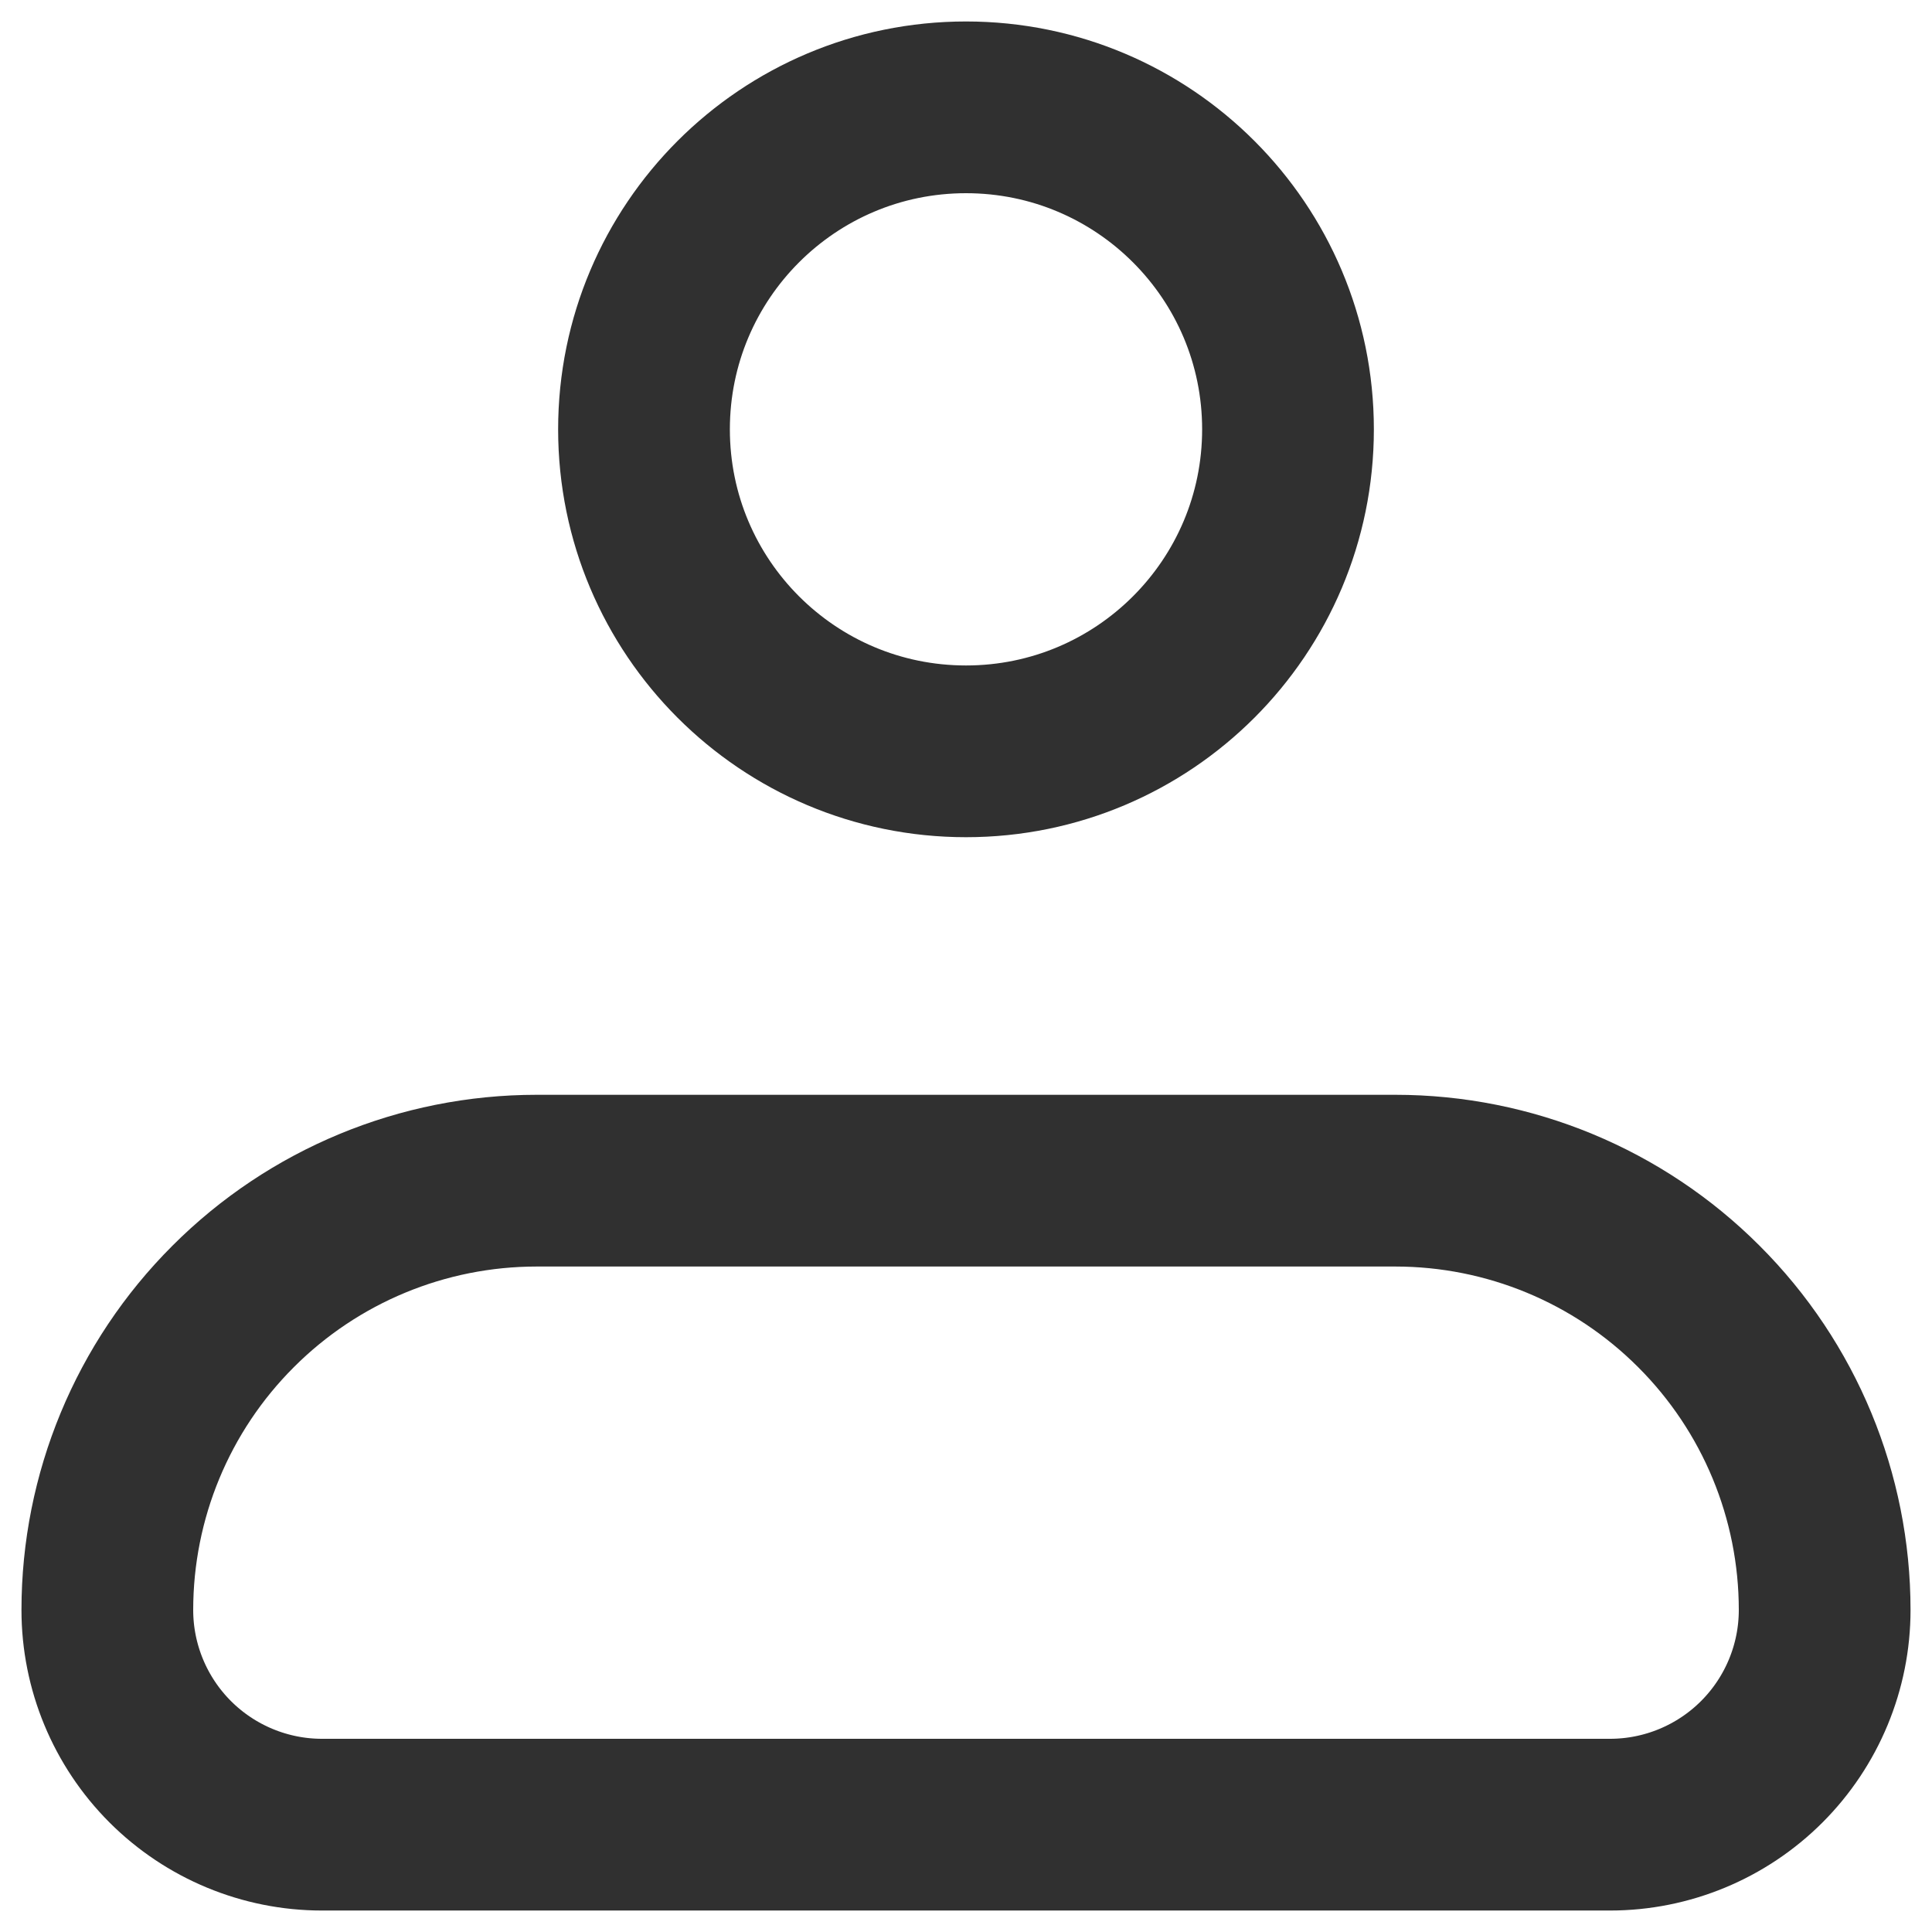
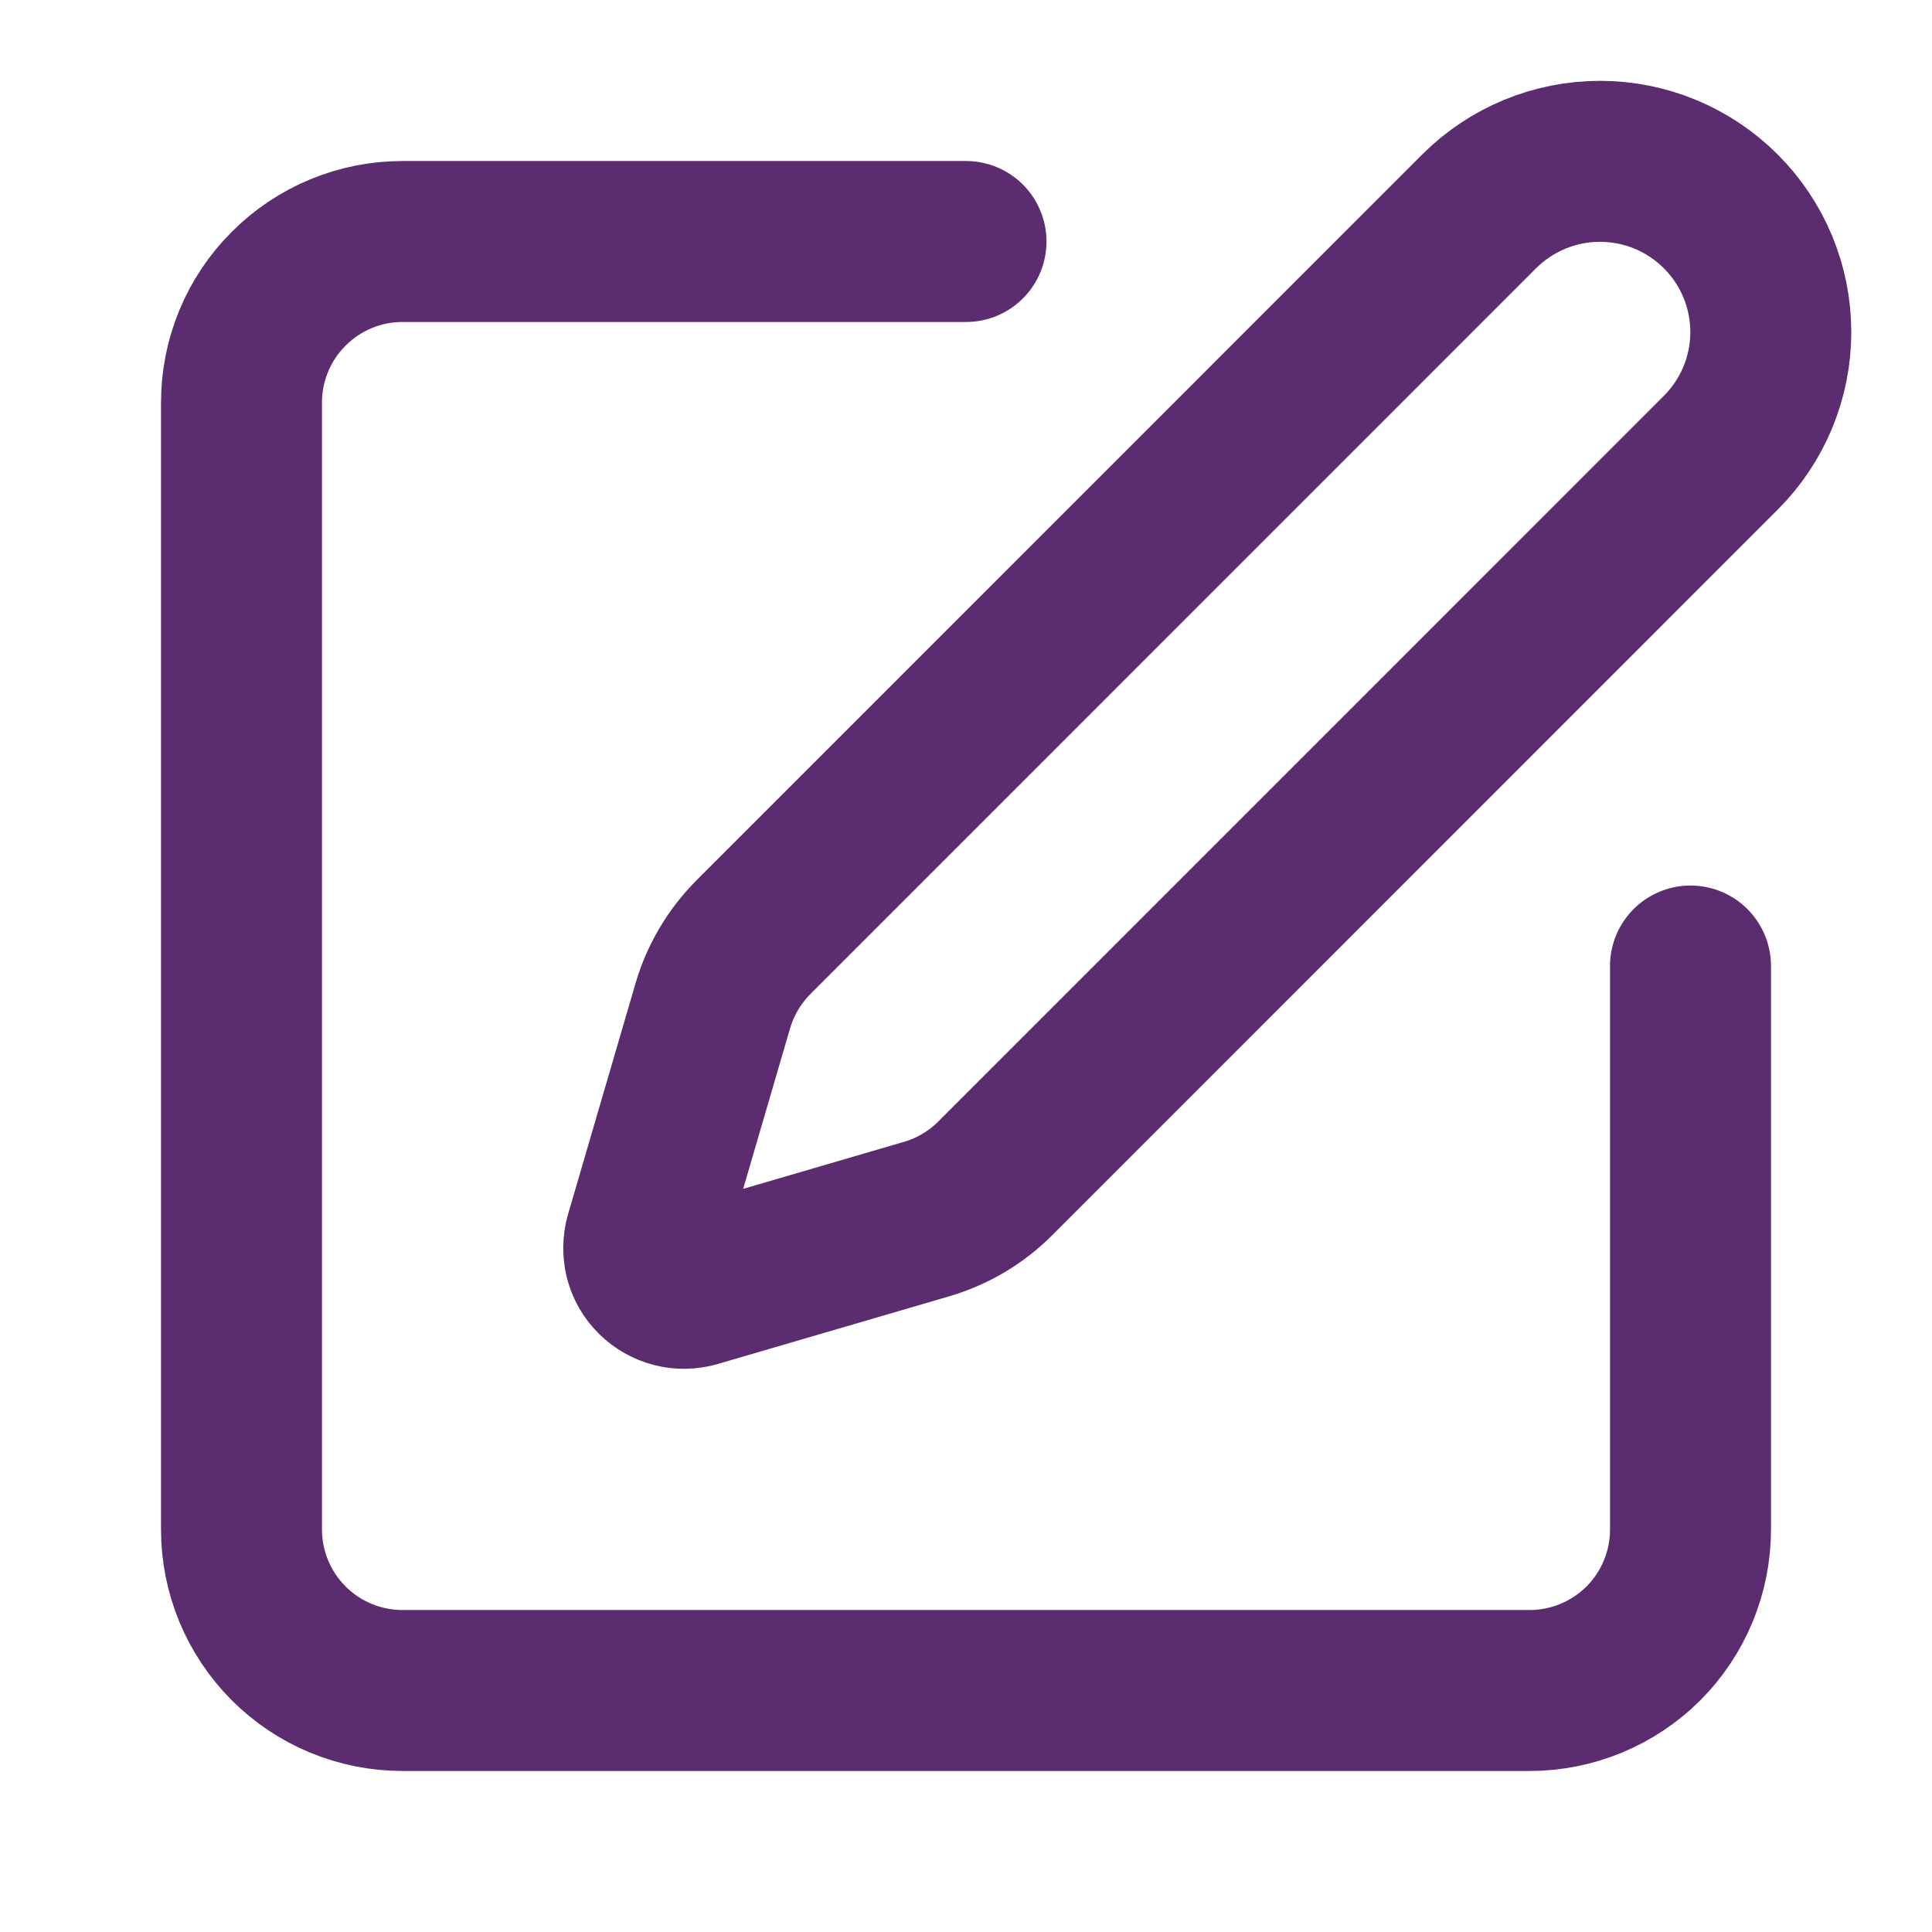
- <svg xmlns="http://www.w3.org/2000/svg" width="18" height="18" viewBox="0 0 18 18" fill="none">
-   <path d="M1 15C1 13.939 1.421 12.922 2.172 12.172C2.922 11.421 3.939 11 5 11H13C14.061 11 15.078 11.421 15.828 12.172C16.579 12.922 17 13.939 17 15C17 15.53 16.789 16.039 16.414 16.414C16.039 16.789 15.53 17 15 17H3C2.47 17 1.961 16.789 1.586 16.414C1.211 16.039 1 15.53 1 15Z" stroke="#303030" stroke-width="1.6" stroke-linejoin="round" />
-   <path d="M9 7C10.657 7 12 5.657 12 4C12 2.343 10.657 1 9 1C7.343 1 6 2.343 6 4C6 5.657 7.343 7 9 7Z" stroke="#303030" stroke-width="1.6" />
+ <svg xmlns="http://www.w3.org/2000/svg" width="16" height="16" viewBox="0 0 16 16" fill="none">
+   <path d="M8 2H3.333C2.98 2 2.641 2.14 2.391 2.391C2.14 2.641 2 2.98 2 3.333V12.667C2 13.02 2.14 13.359 2.391 13.61C2.641 13.86 2.98 14 3.333 14H12.667C13.02 14 13.359 13.86 13.61 13.61C13.86 13.359 14 13.02 14 12.667V8" stroke="#5B2C6F" stroke-width="1.333" stroke-linecap="round" stroke-linejoin="round" />
+   <path d="M12.25 1.75C12.516 1.485 12.875 1.336 13.25 1.336C13.626 1.336 13.985 1.485 14.25 1.75C14.516 2.015 14.665 2.375 14.665 2.75C14.665 3.125 14.516 3.485 14.25 3.75L8.242 9.759C8.083 9.918 7.888 10.033 7.673 10.096L5.758 10.656C5.7 10.673 5.64 10.674 5.582 10.659C5.524 10.644 5.471 10.614 5.429 10.572C5.386 10.53 5.356 10.477 5.341 10.419C5.327 10.361 5.328 10.3 5.344 10.243L5.904 8.327C5.967 8.113 6.083 7.918 6.242 7.759L12.25 1.75Z" stroke="#5B2C6F" stroke-width="1.333" stroke-linecap="round" stroke-linejoin="round" />
</svg>
